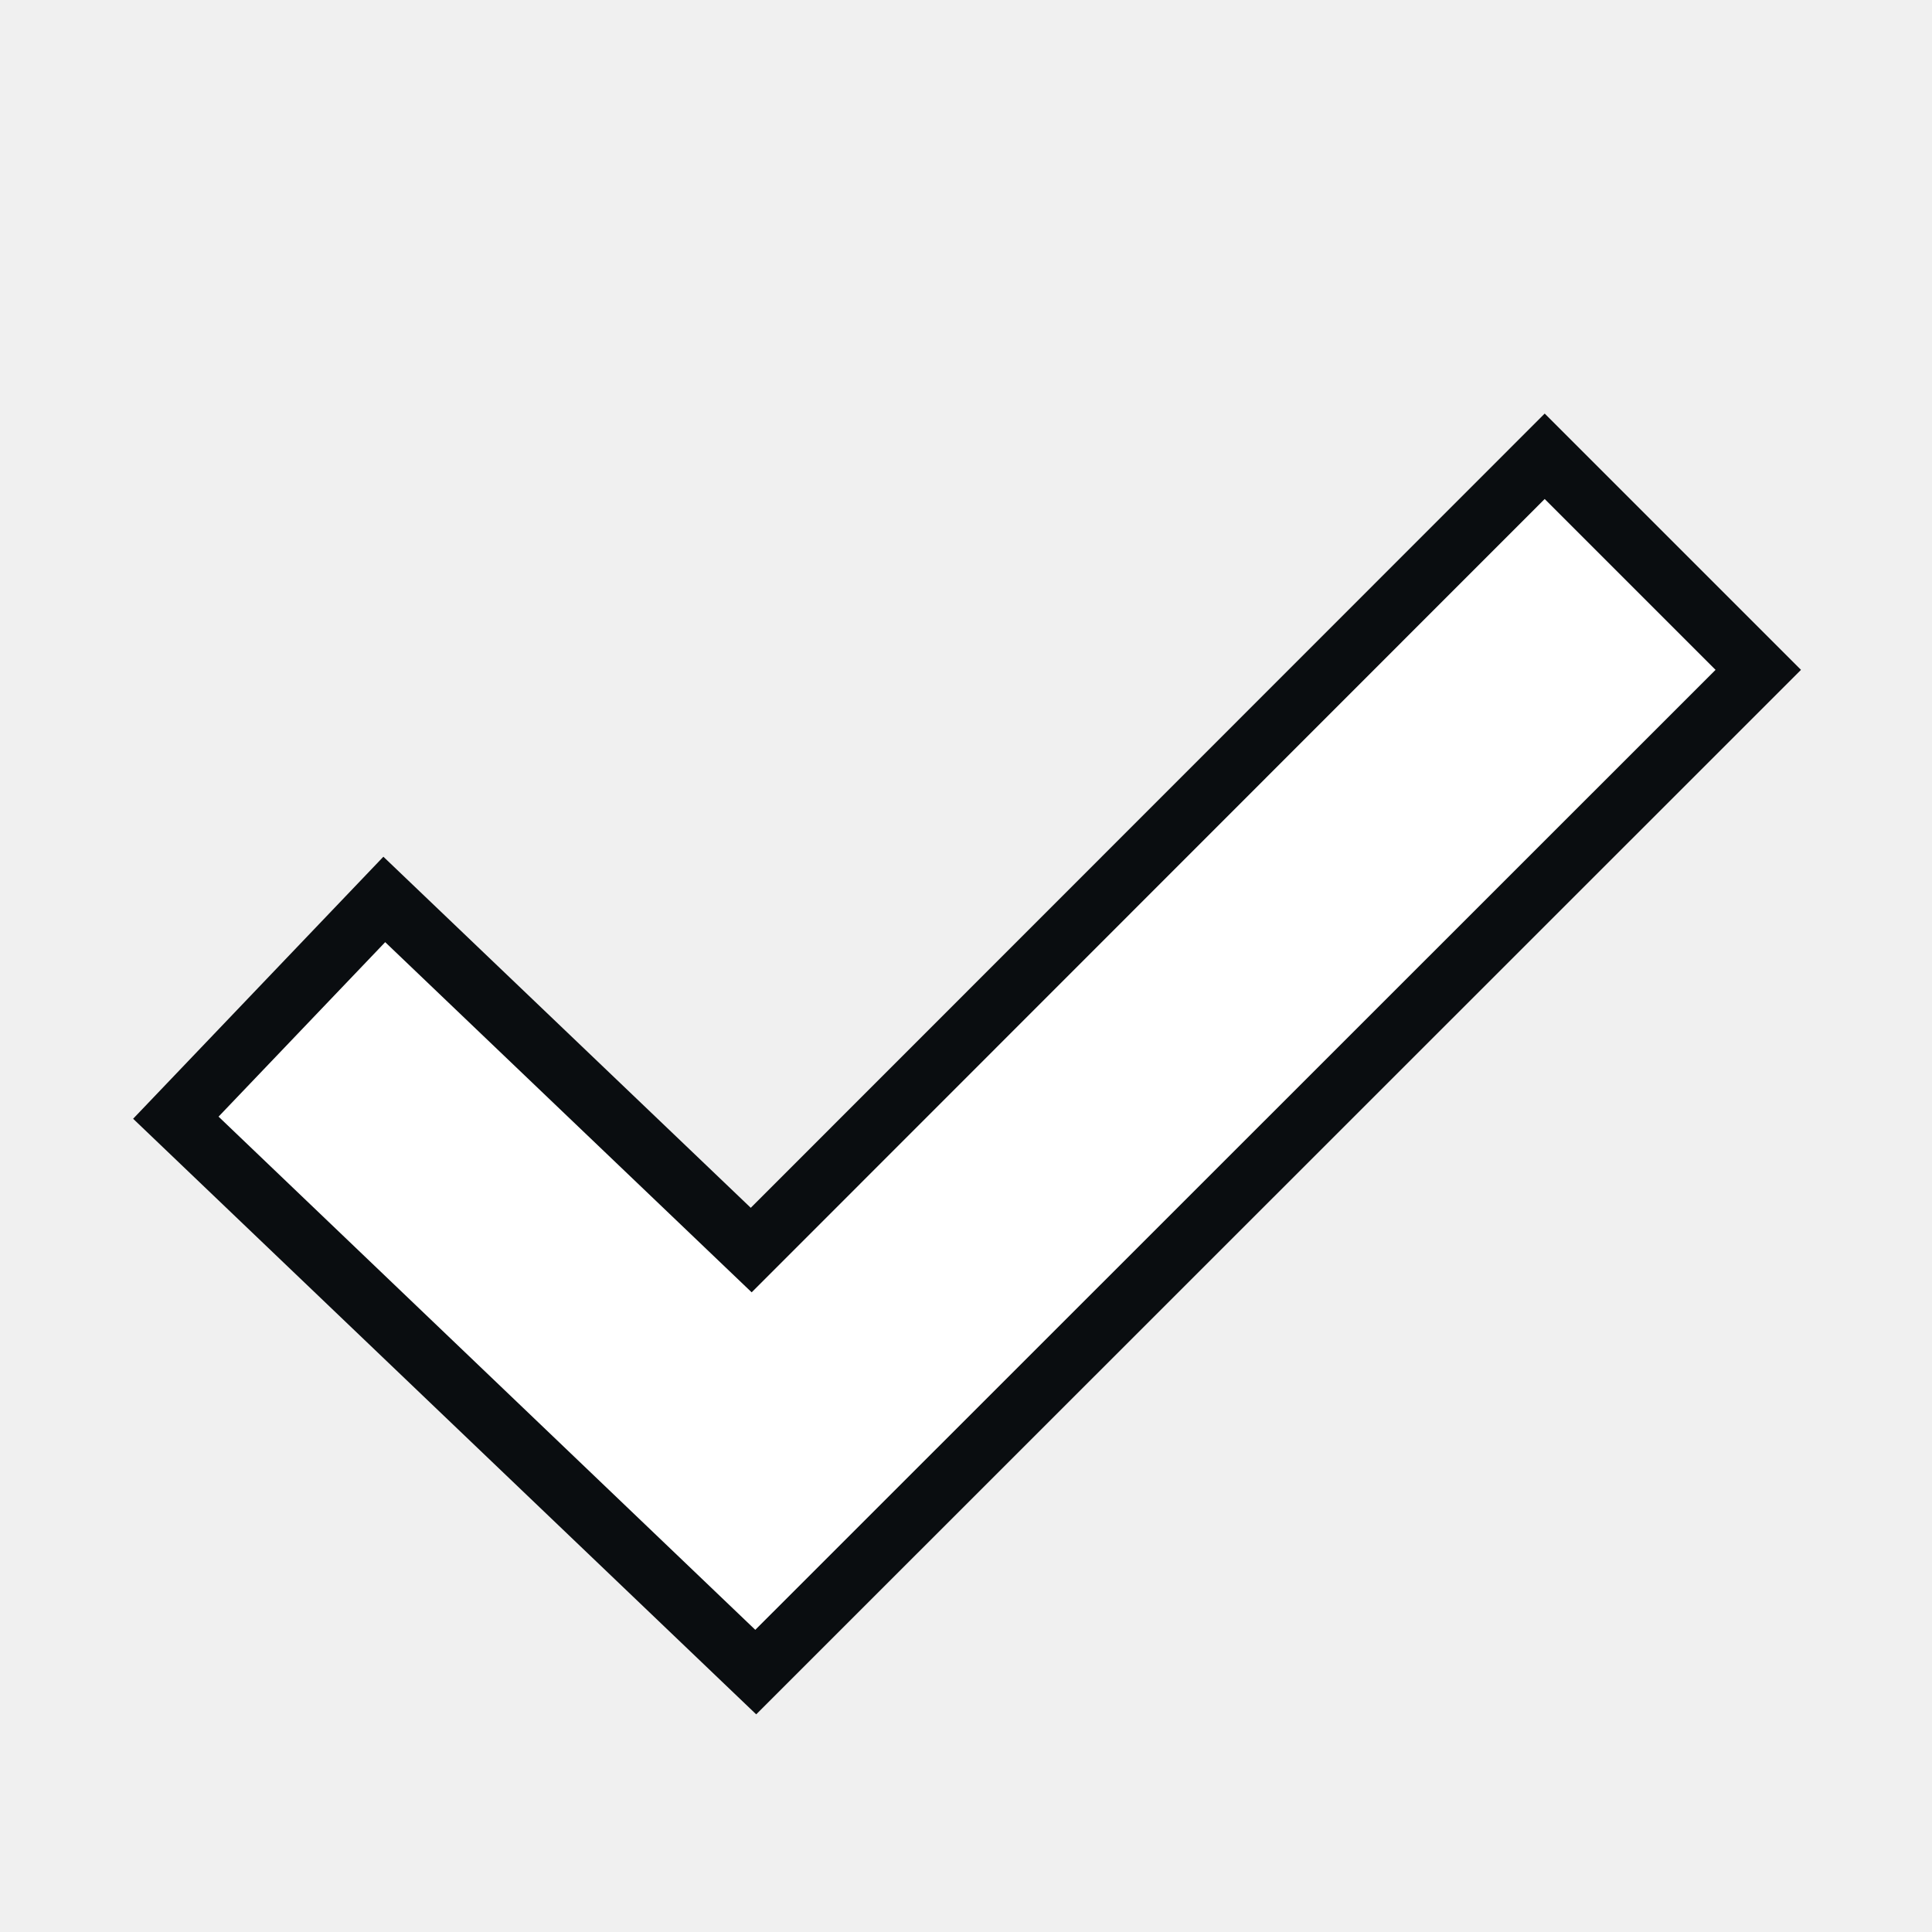
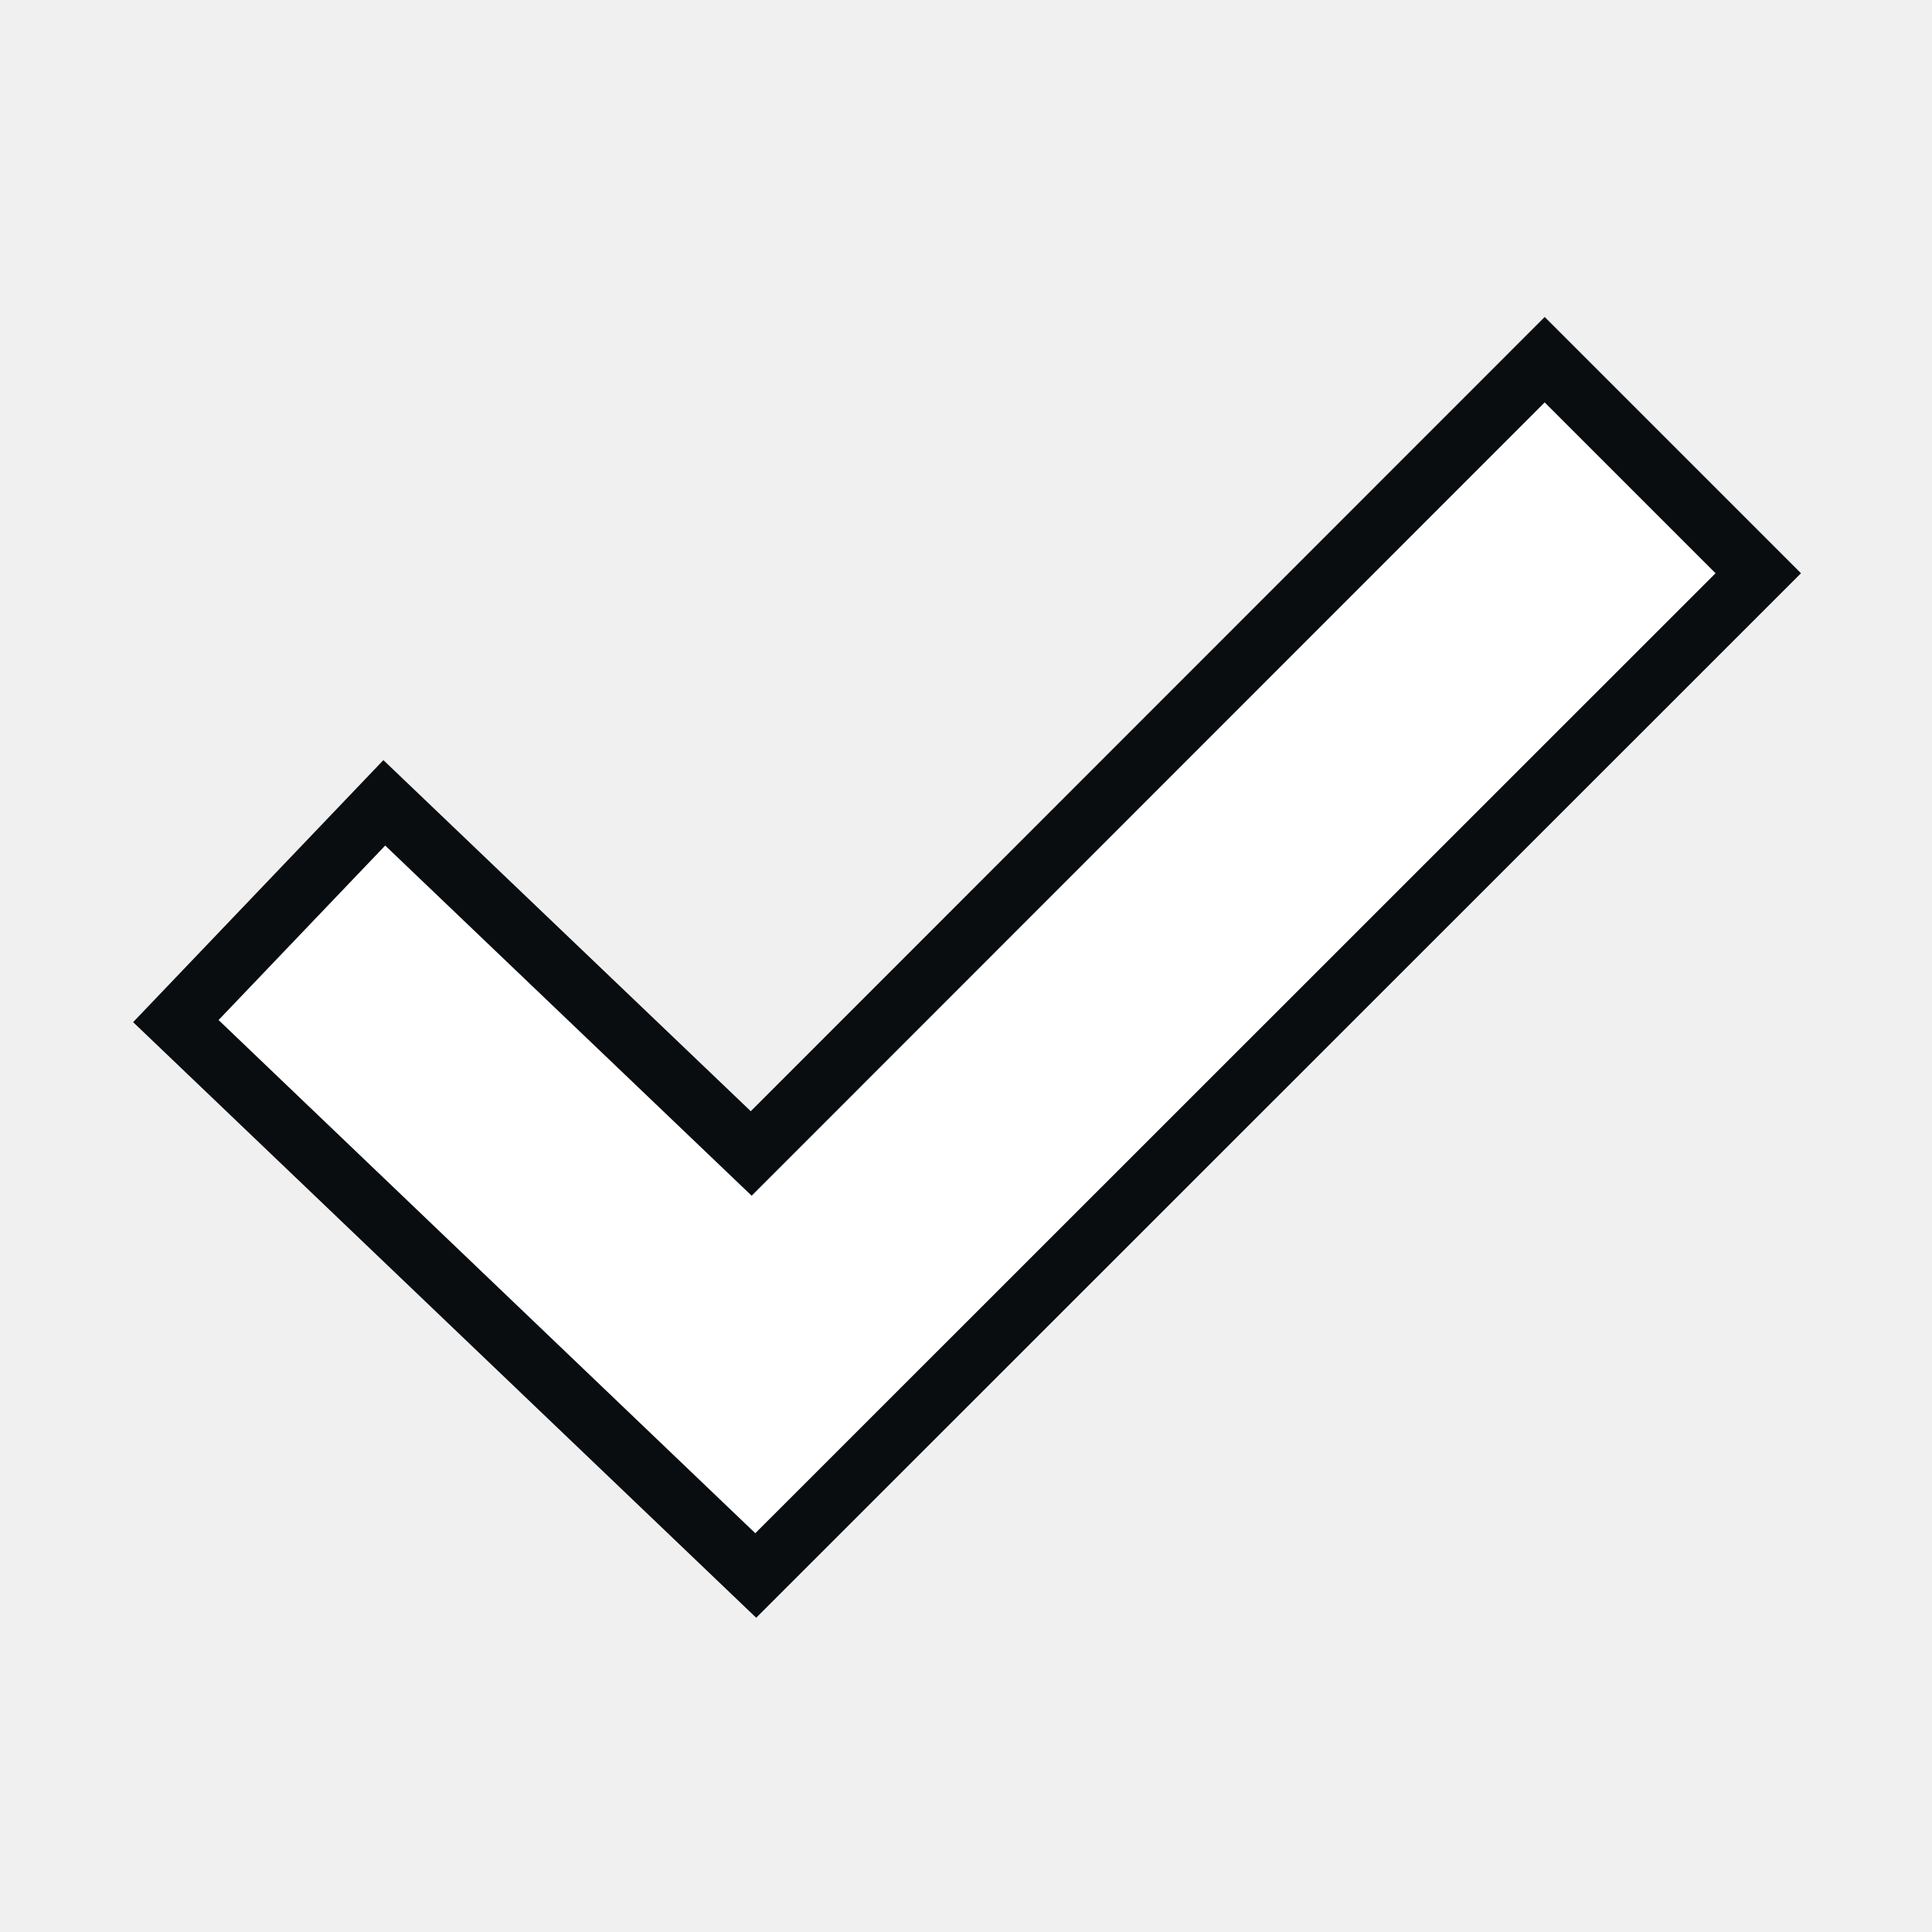
<svg xmlns="http://www.w3.org/2000/svg" viewBox="0 0 64 64" width="64" height="64">
-   <path fill="#0A0D10" fill-rule="evenodd" d="M25.05 56.79L59.66 22.19L51.17 13.7L24.87 40.01L12.7 28.38L4.41 37.06Z" />
-   <path fill="#FFFFFF" fill-rule="evenodd" d="M25.02 53.99L56.83 22.19L51.17 16.53L24.9 42.81L12.76 31.21L7.24 36.99Z" />
+   <path fill="#0A0D10" fill-rule="evenodd" d="M25.05 53.59L59.66 18.99L51.17 10.5L24.87 36.81L12.7 25.18L4.41 33.86Z" />
+   <path fill="#FFFFFF" fill-rule="evenodd" d="M25.02 50.79L56.83 18.99L51.17 13.33L24.9 39.61L12.76 28.01L7.24 33.79Z" />
</svg>
